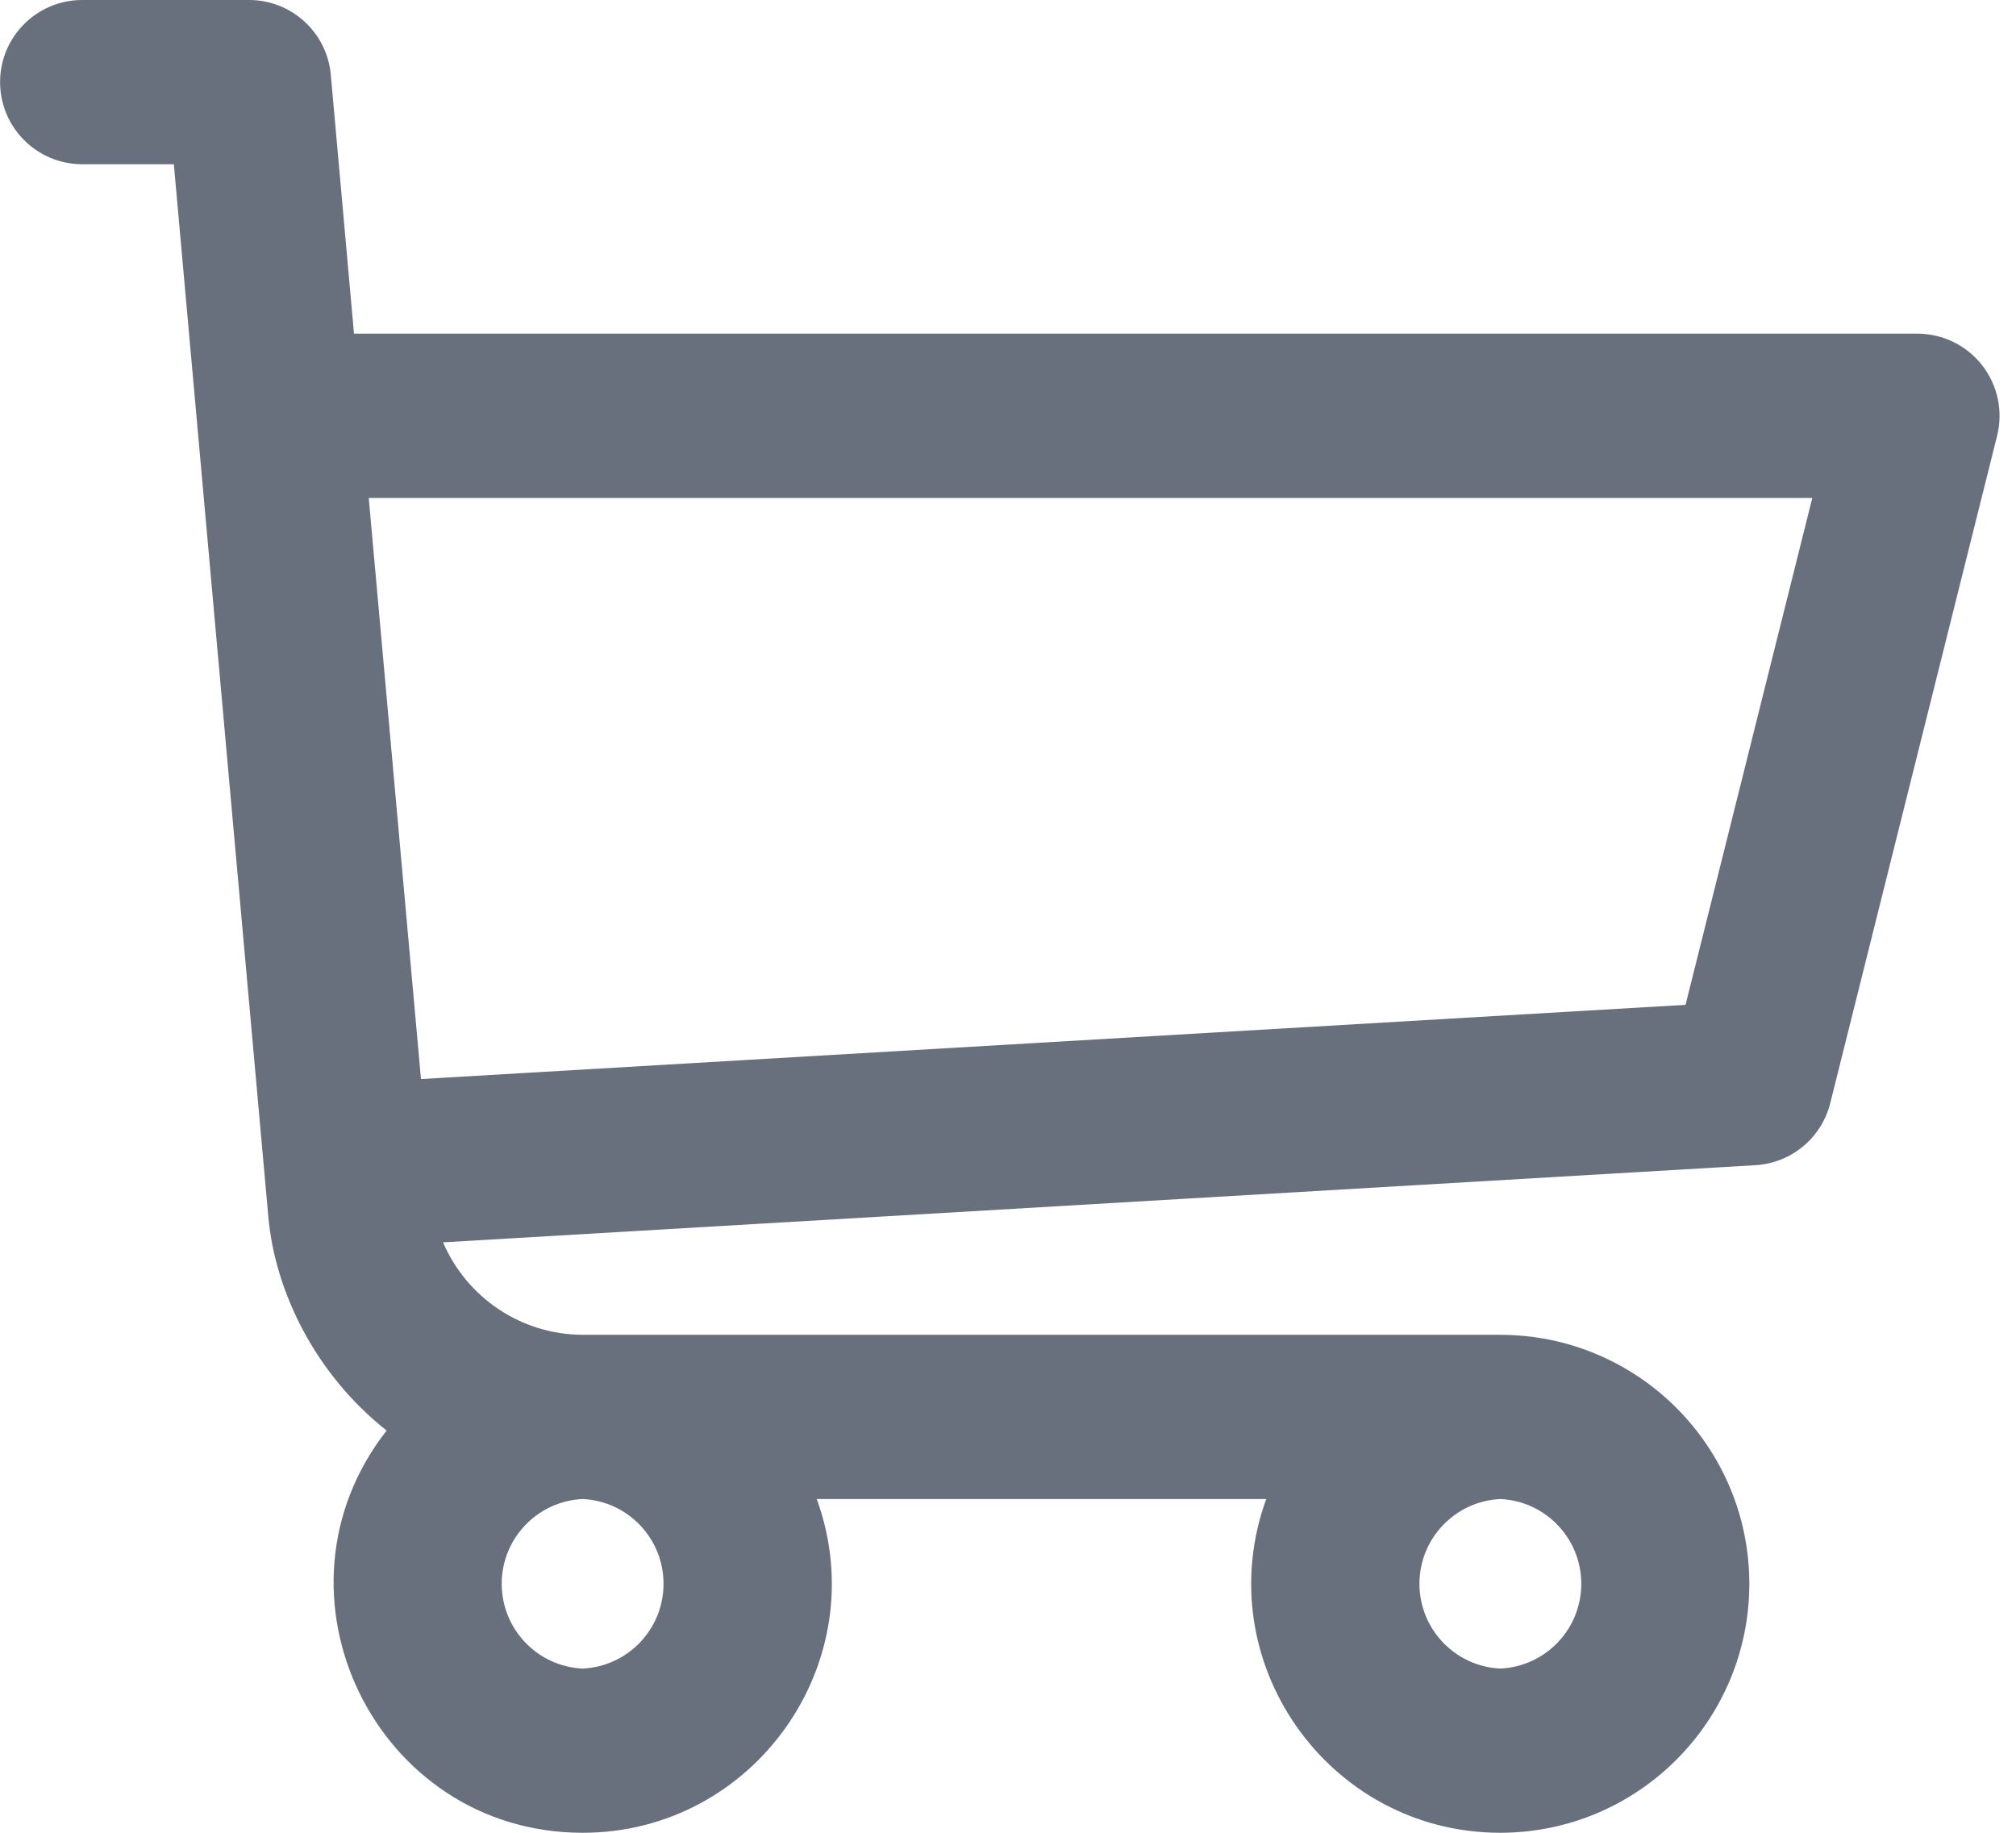
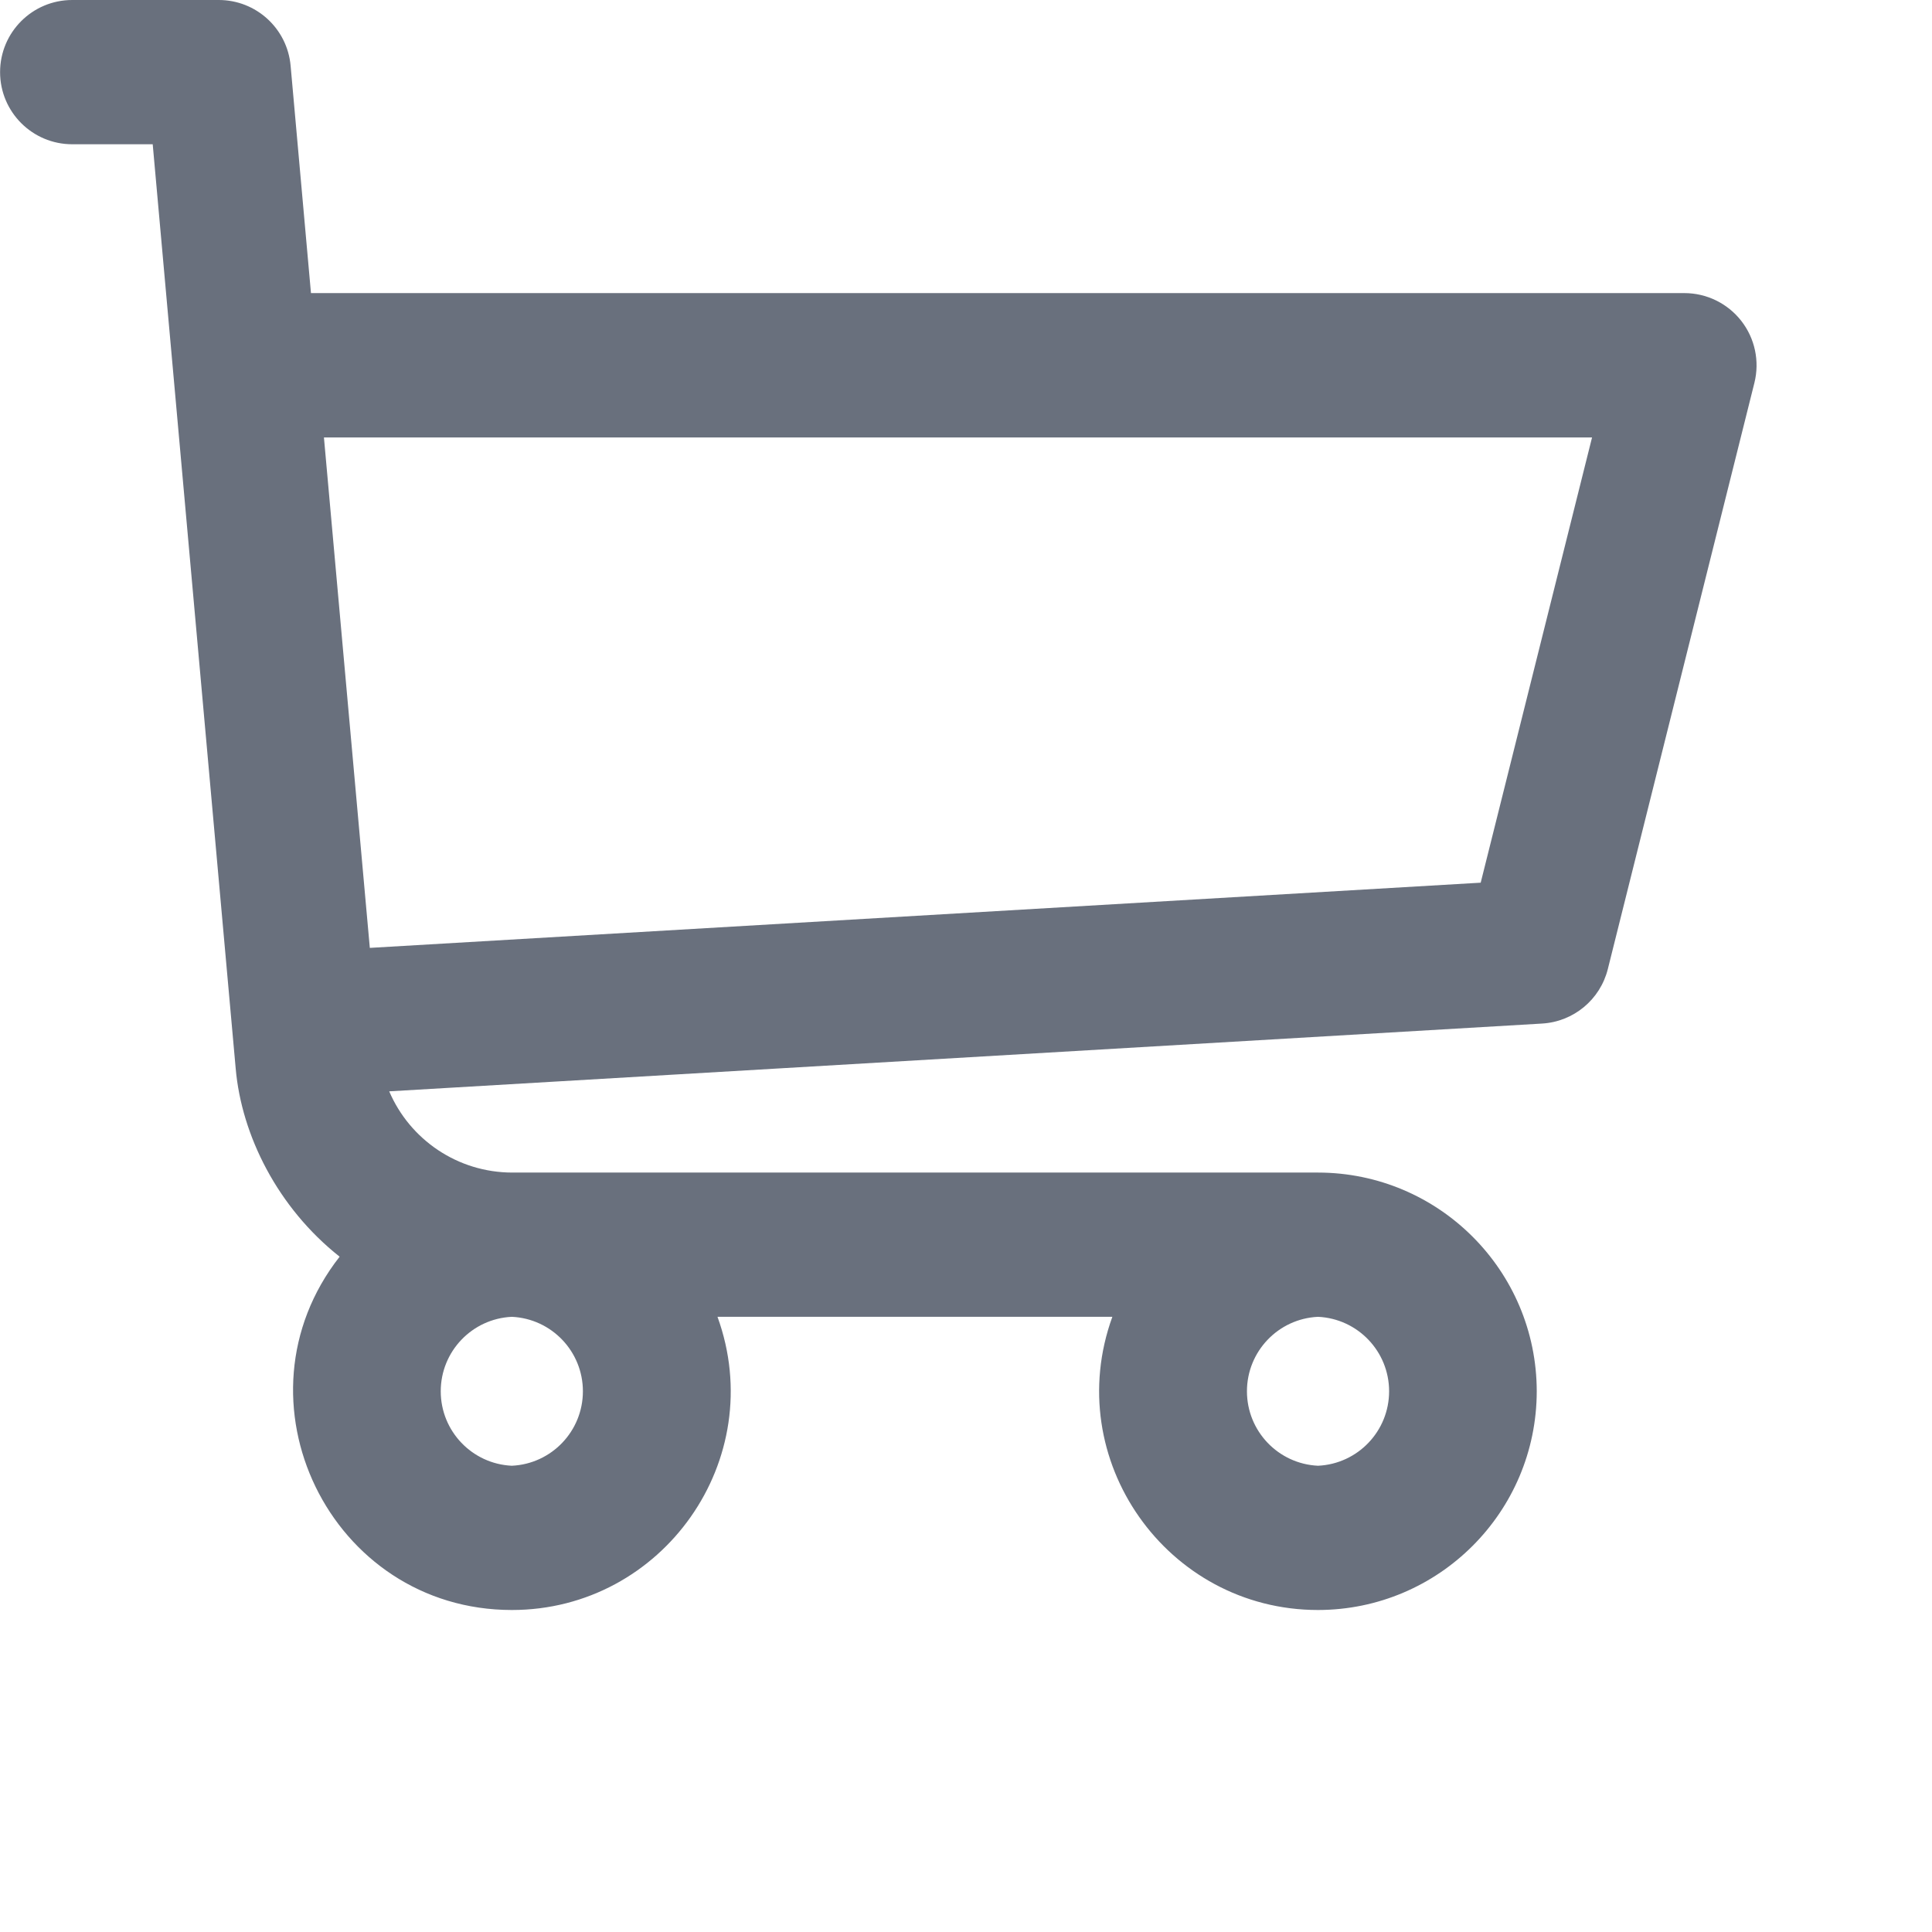
- <svg xmlns="http://www.w3.org/2000/svg" width="22" height="20">
+ <svg xmlns="http://www.w3.org/2000/svg" viewBox="0 0 24 24">
  <path d="M20.925 3.641H3.863L3.61.816A.896.896 0 0 0 2.717 0H.897a.896.896 0 1 0 0 1.792h1l1.031 11.483c.073.828.52 1.726 1.291 2.336C2.83 17.385 4.099 20 6.359 20c1.875 0 3.197-1.87 2.554-3.642h4.905c-.642 1.77.677 3.642 2.555 3.642a2.72 2.72 0 0 0 2.717-2.717 2.72 2.72 0 0 0-2.717-2.717H6.365c-.681 0-1.274-.41-1.53-1.009l14.321-.842a.896.896 0 0 0 .817-.677l1.821-7.283a.897.897 0 0 0-.87-1.114ZM6.358 18.208a.926.926 0 0 1 0-1.85.926.926 0 0 1 0 1.85Zm10.015 0a.926.926 0 0 1 0-1.85.926.926 0 0 1 0 1.85Zm2.021-7.243-13.8.81-.57-6.341h15.753l-1.383 5.53Z" fill="#69707D" fill-rule="nonzero" />
</svg>
